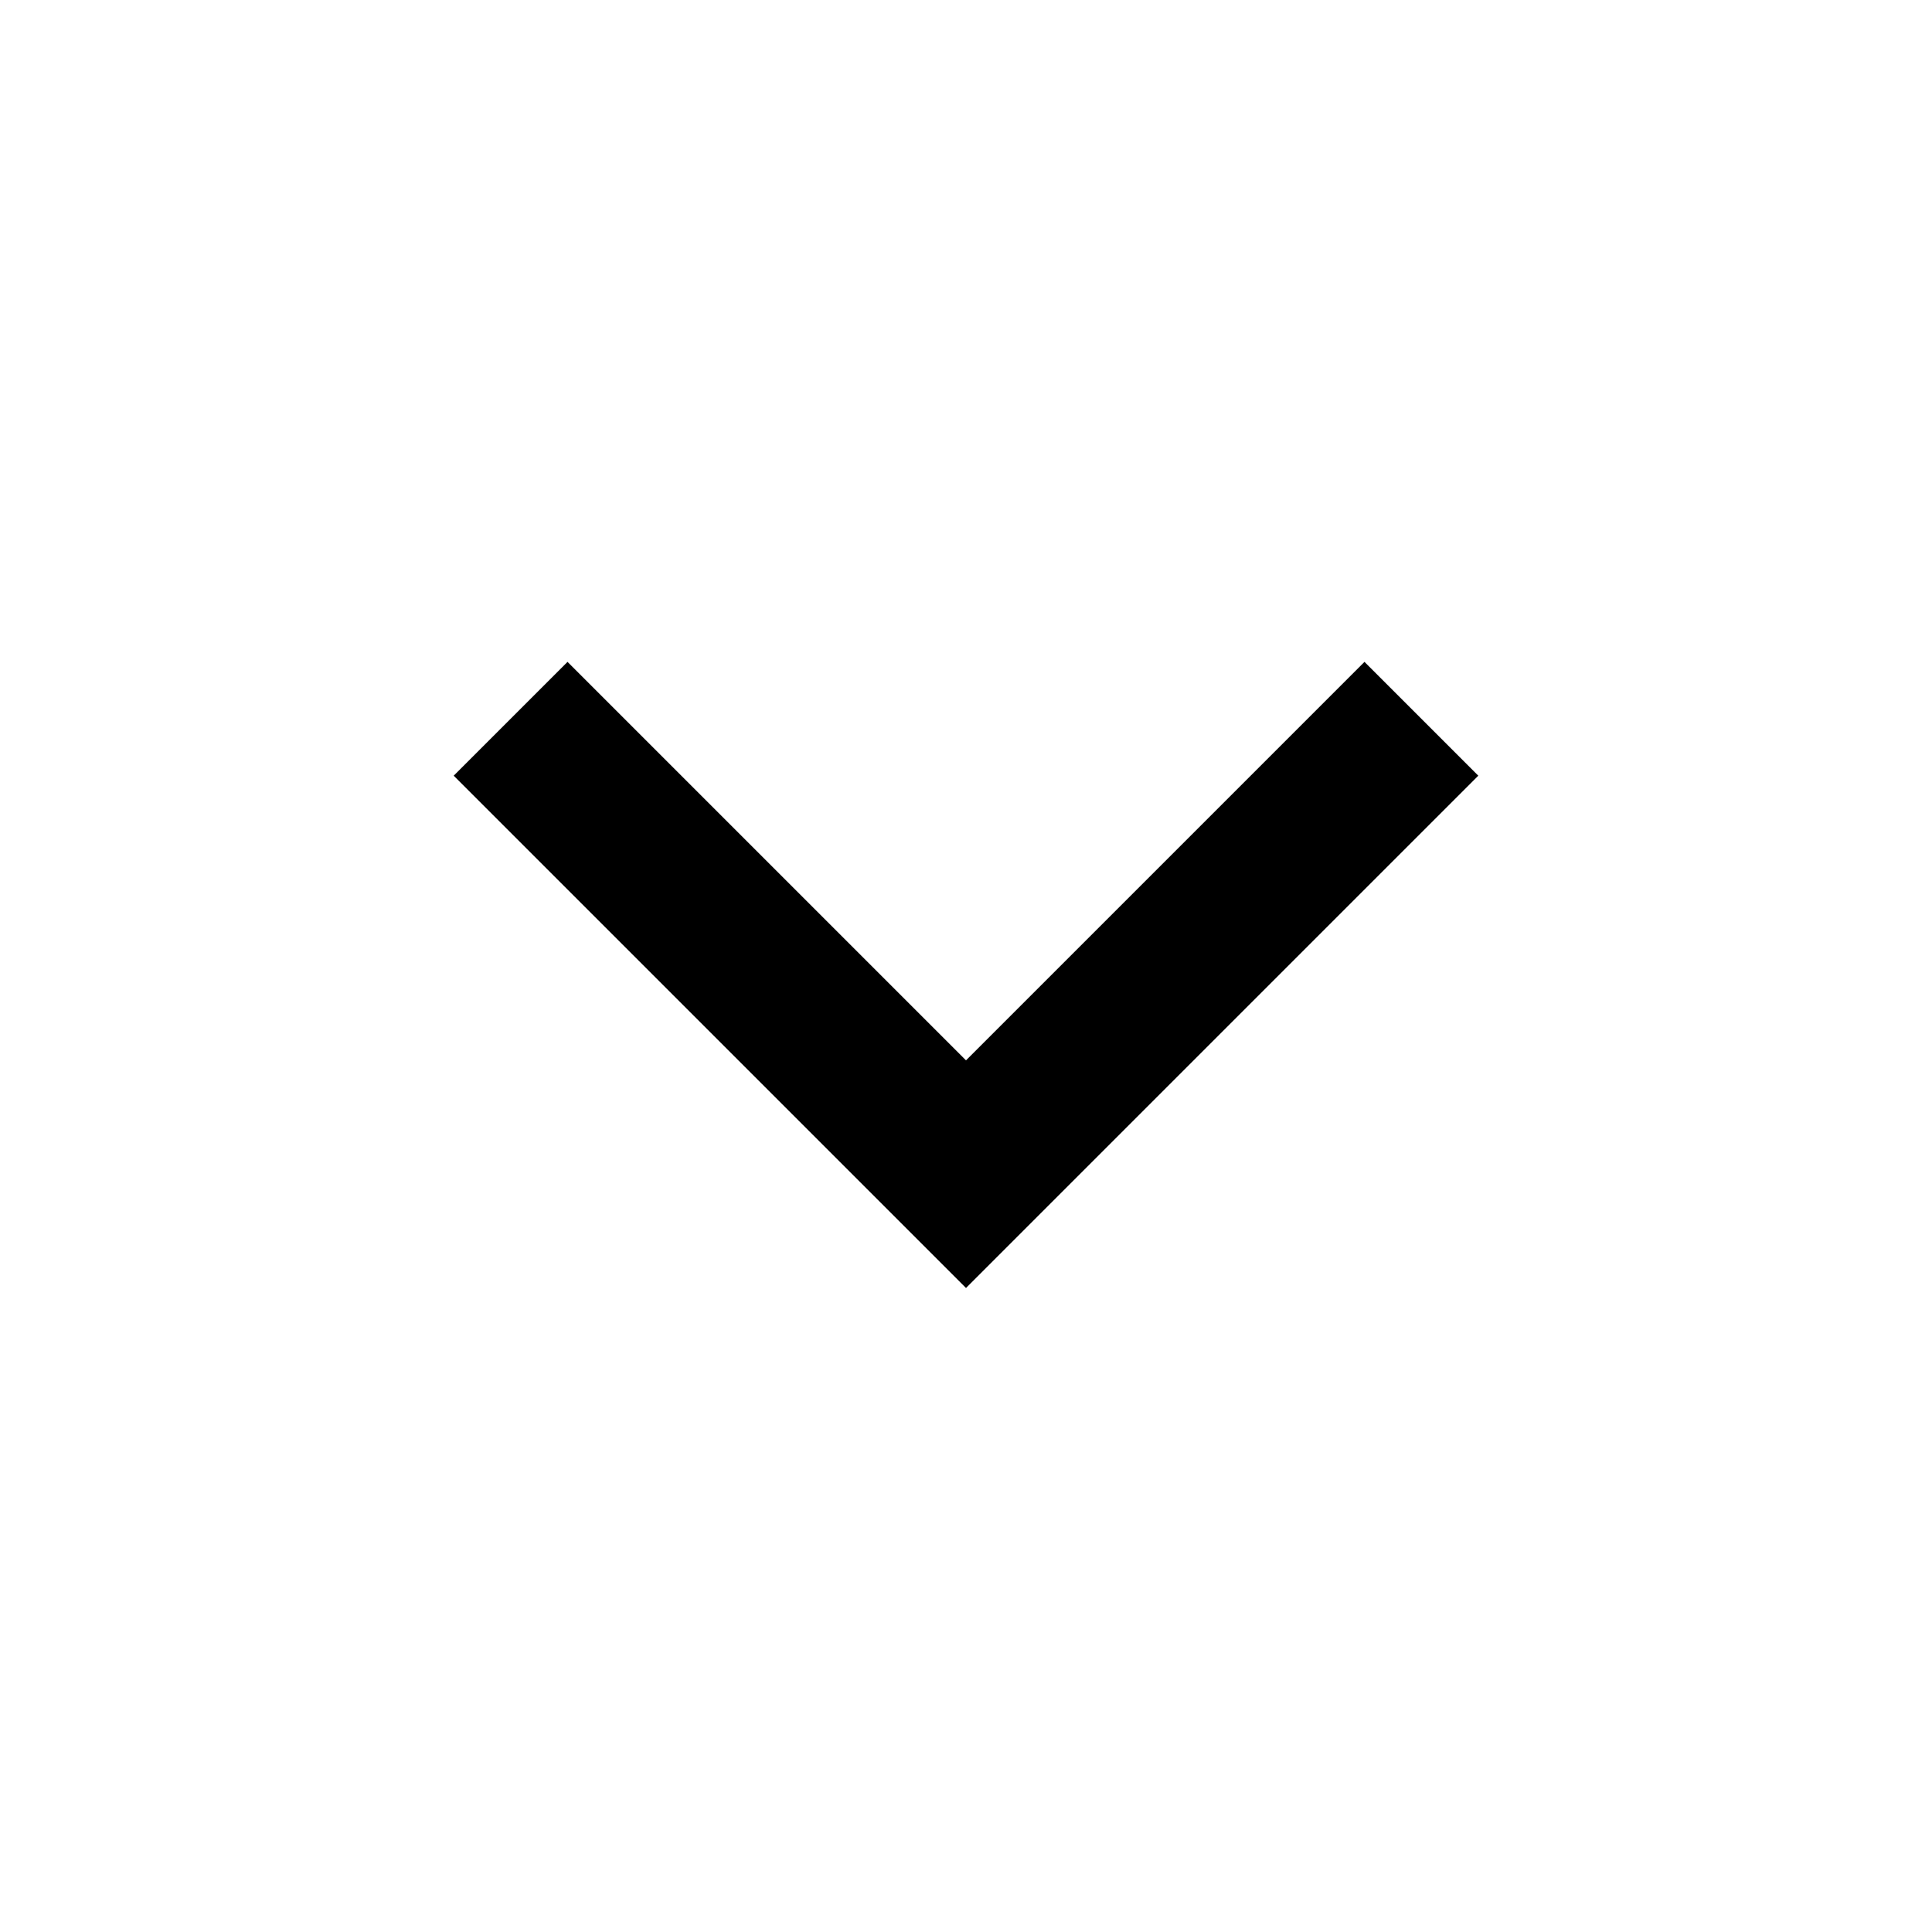
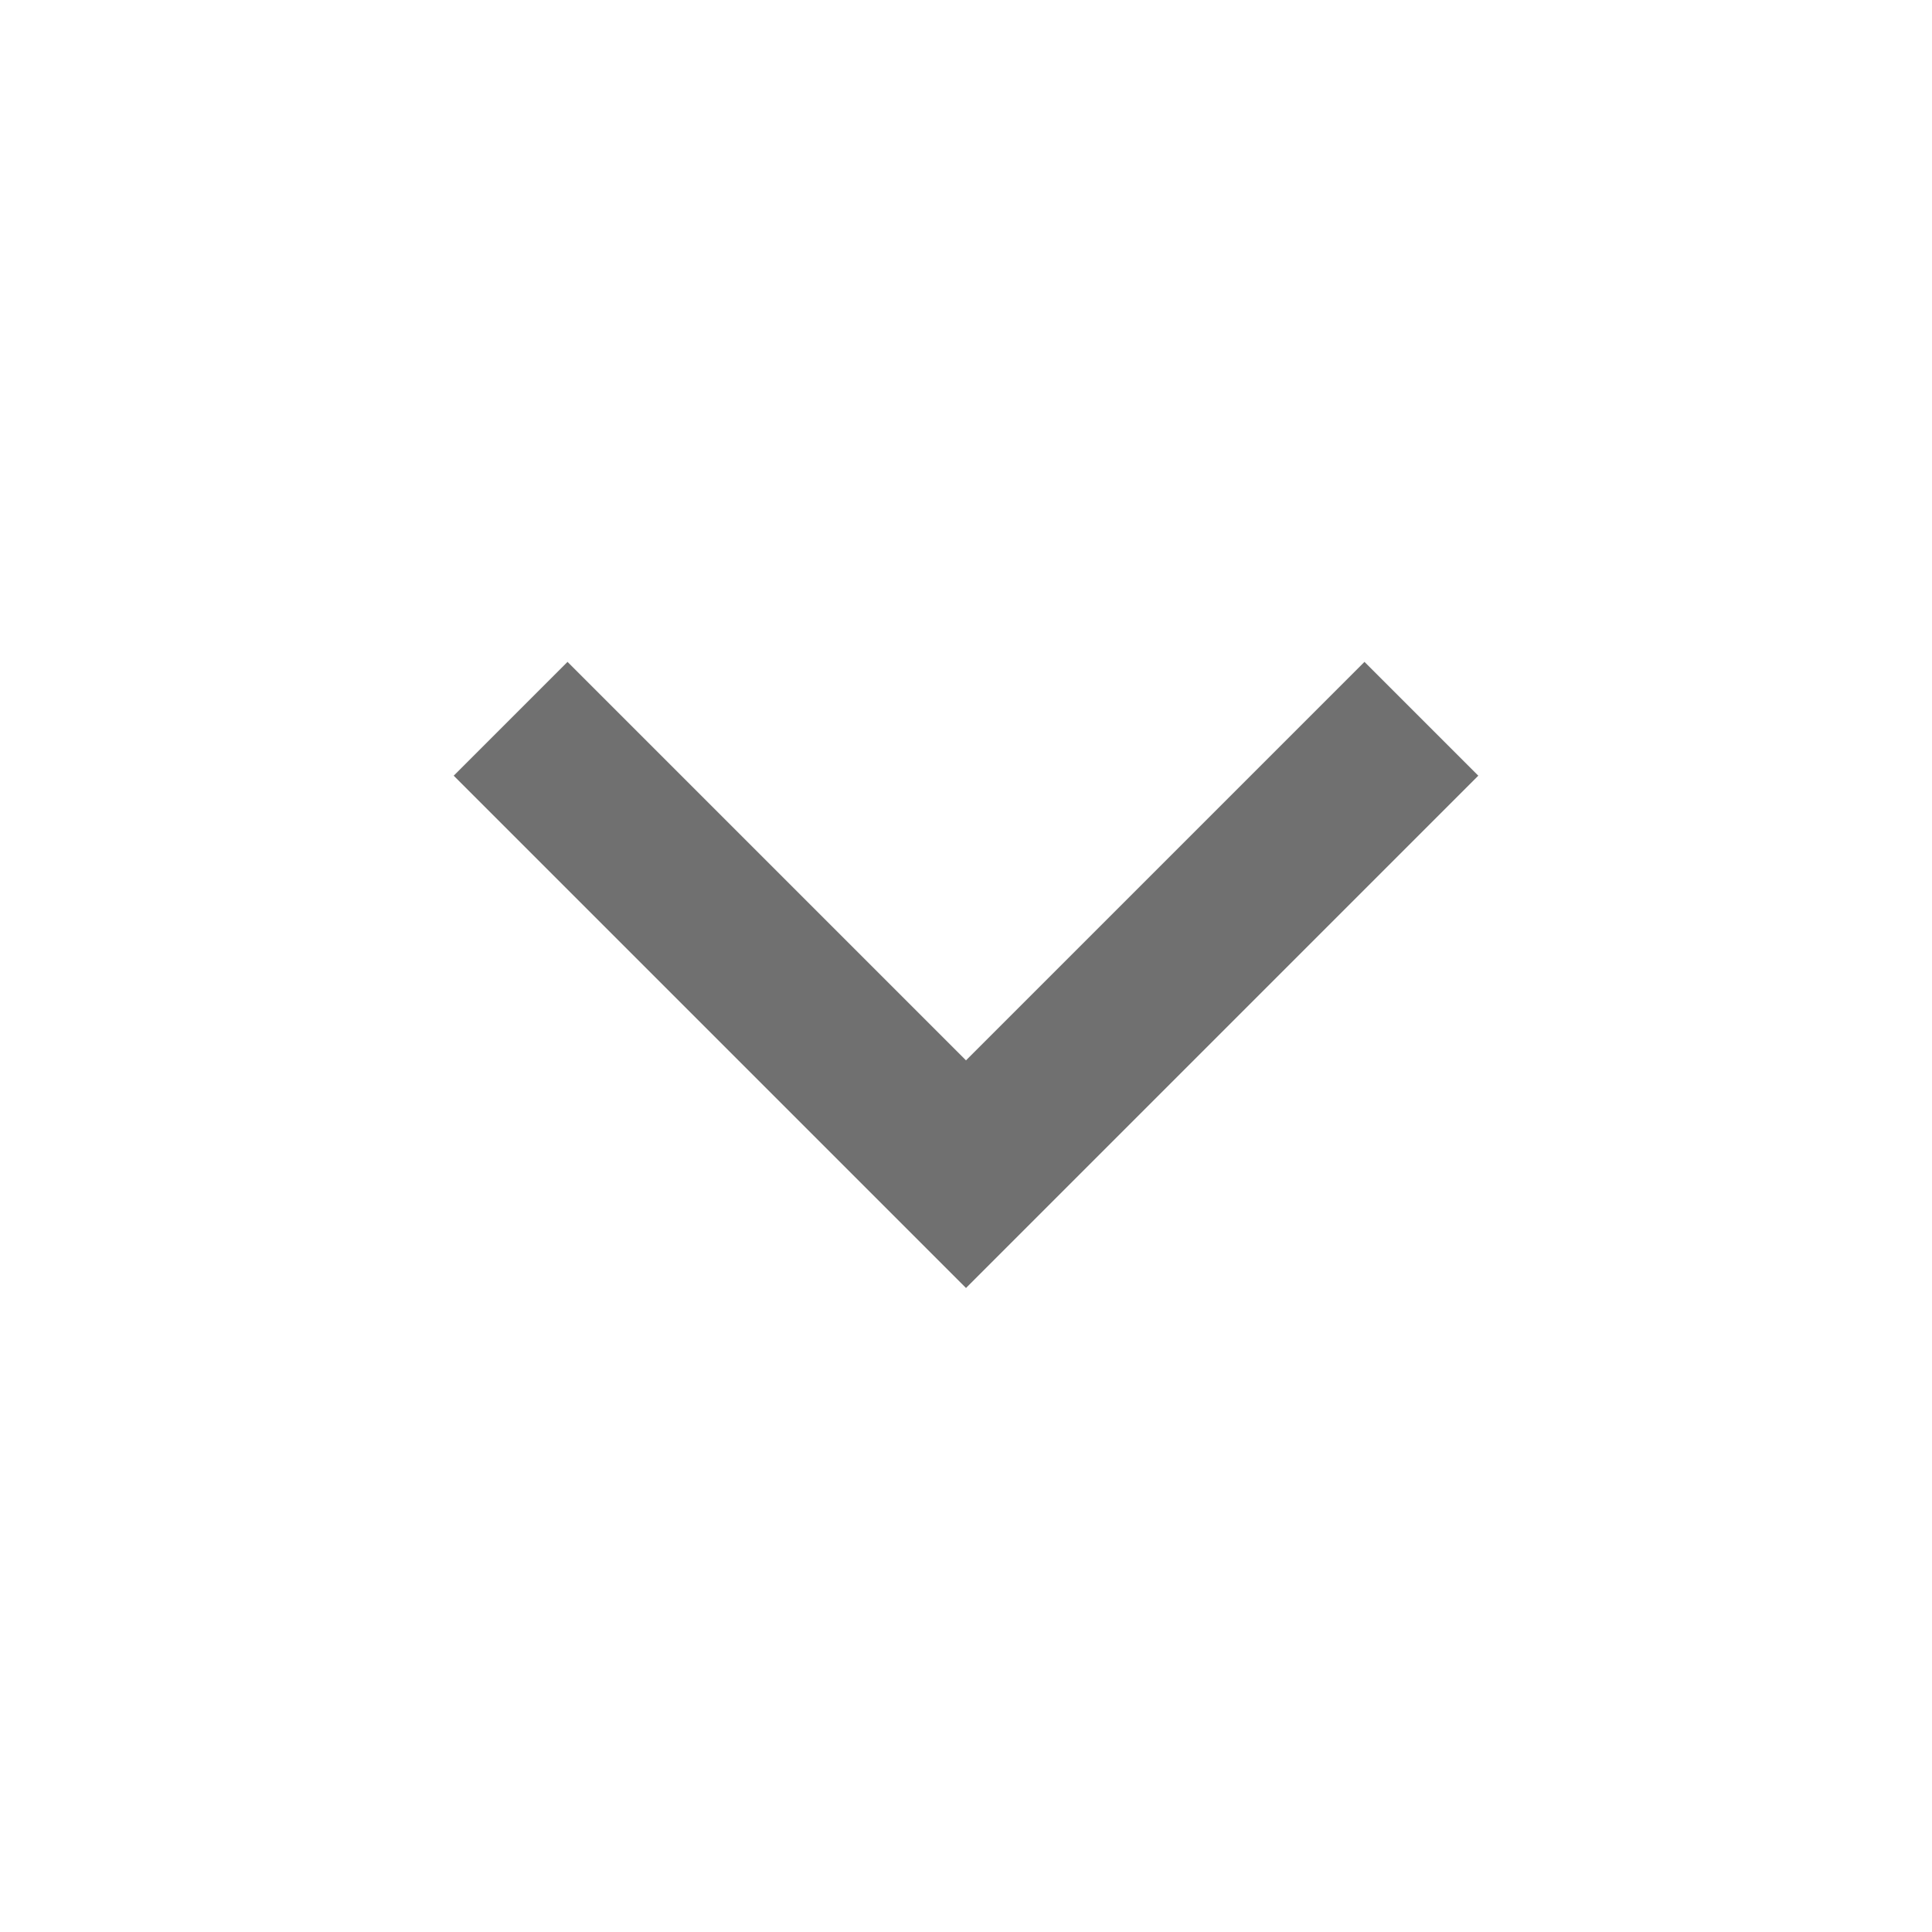
- <svg xmlns="http://www.w3.org/2000/svg" viewBox="0 0 24 24" width="24" height="24">
-   <path fill="none" d="M0 0h24v24H0z" />
-   <path d="M12 13.172l4.95-4.95 1.414 1.414L12 16 5.636 9.636 7.05 8.222z" />
+ <svg xmlns="http://www.w3.org/2000/svg" viewBox="0 0 24 24" width="24" height="24" version="1.1" id="svg6">
+   <defs id="defs10" />
+   <path fill="none" d="M0 0h24v24H0z" id="path2" />
+   <path d="M12 13.172l4.95-4.95 1.414 1.414L12 16 5.636 9.636 7.05 8.222z" id="path4" style="fill:#707070;fill-opacity:1" />
</svg>
